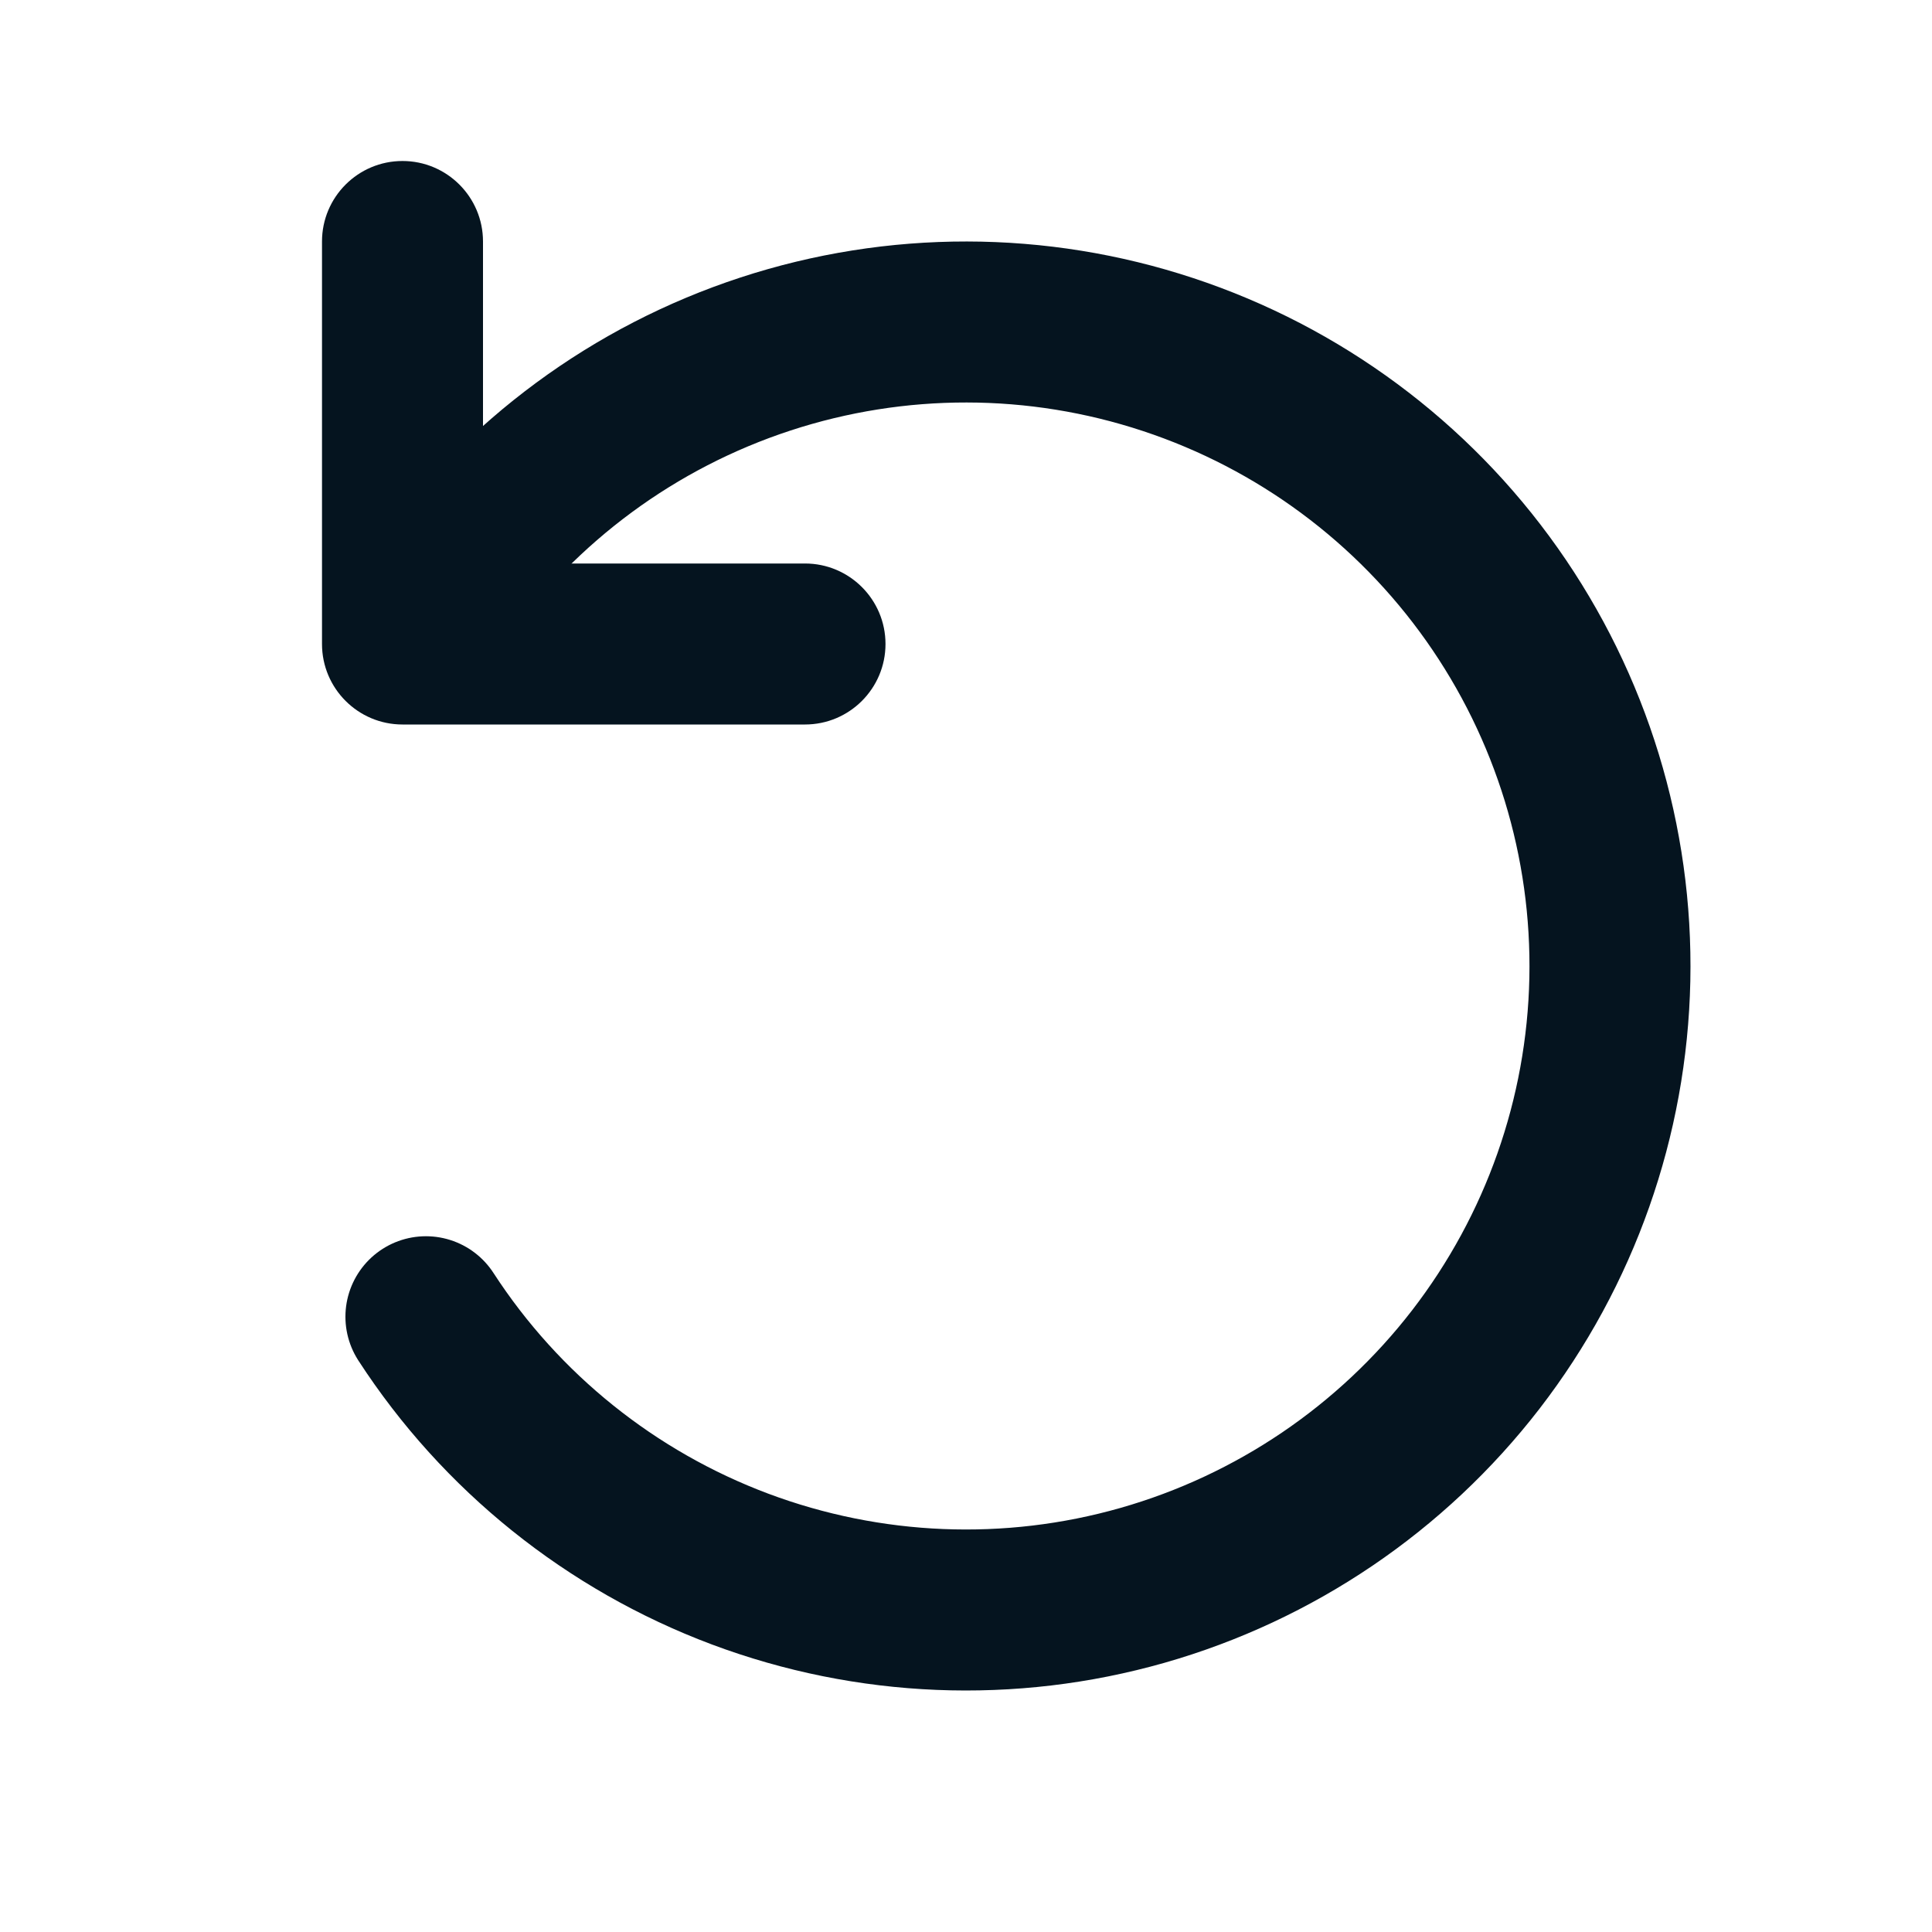
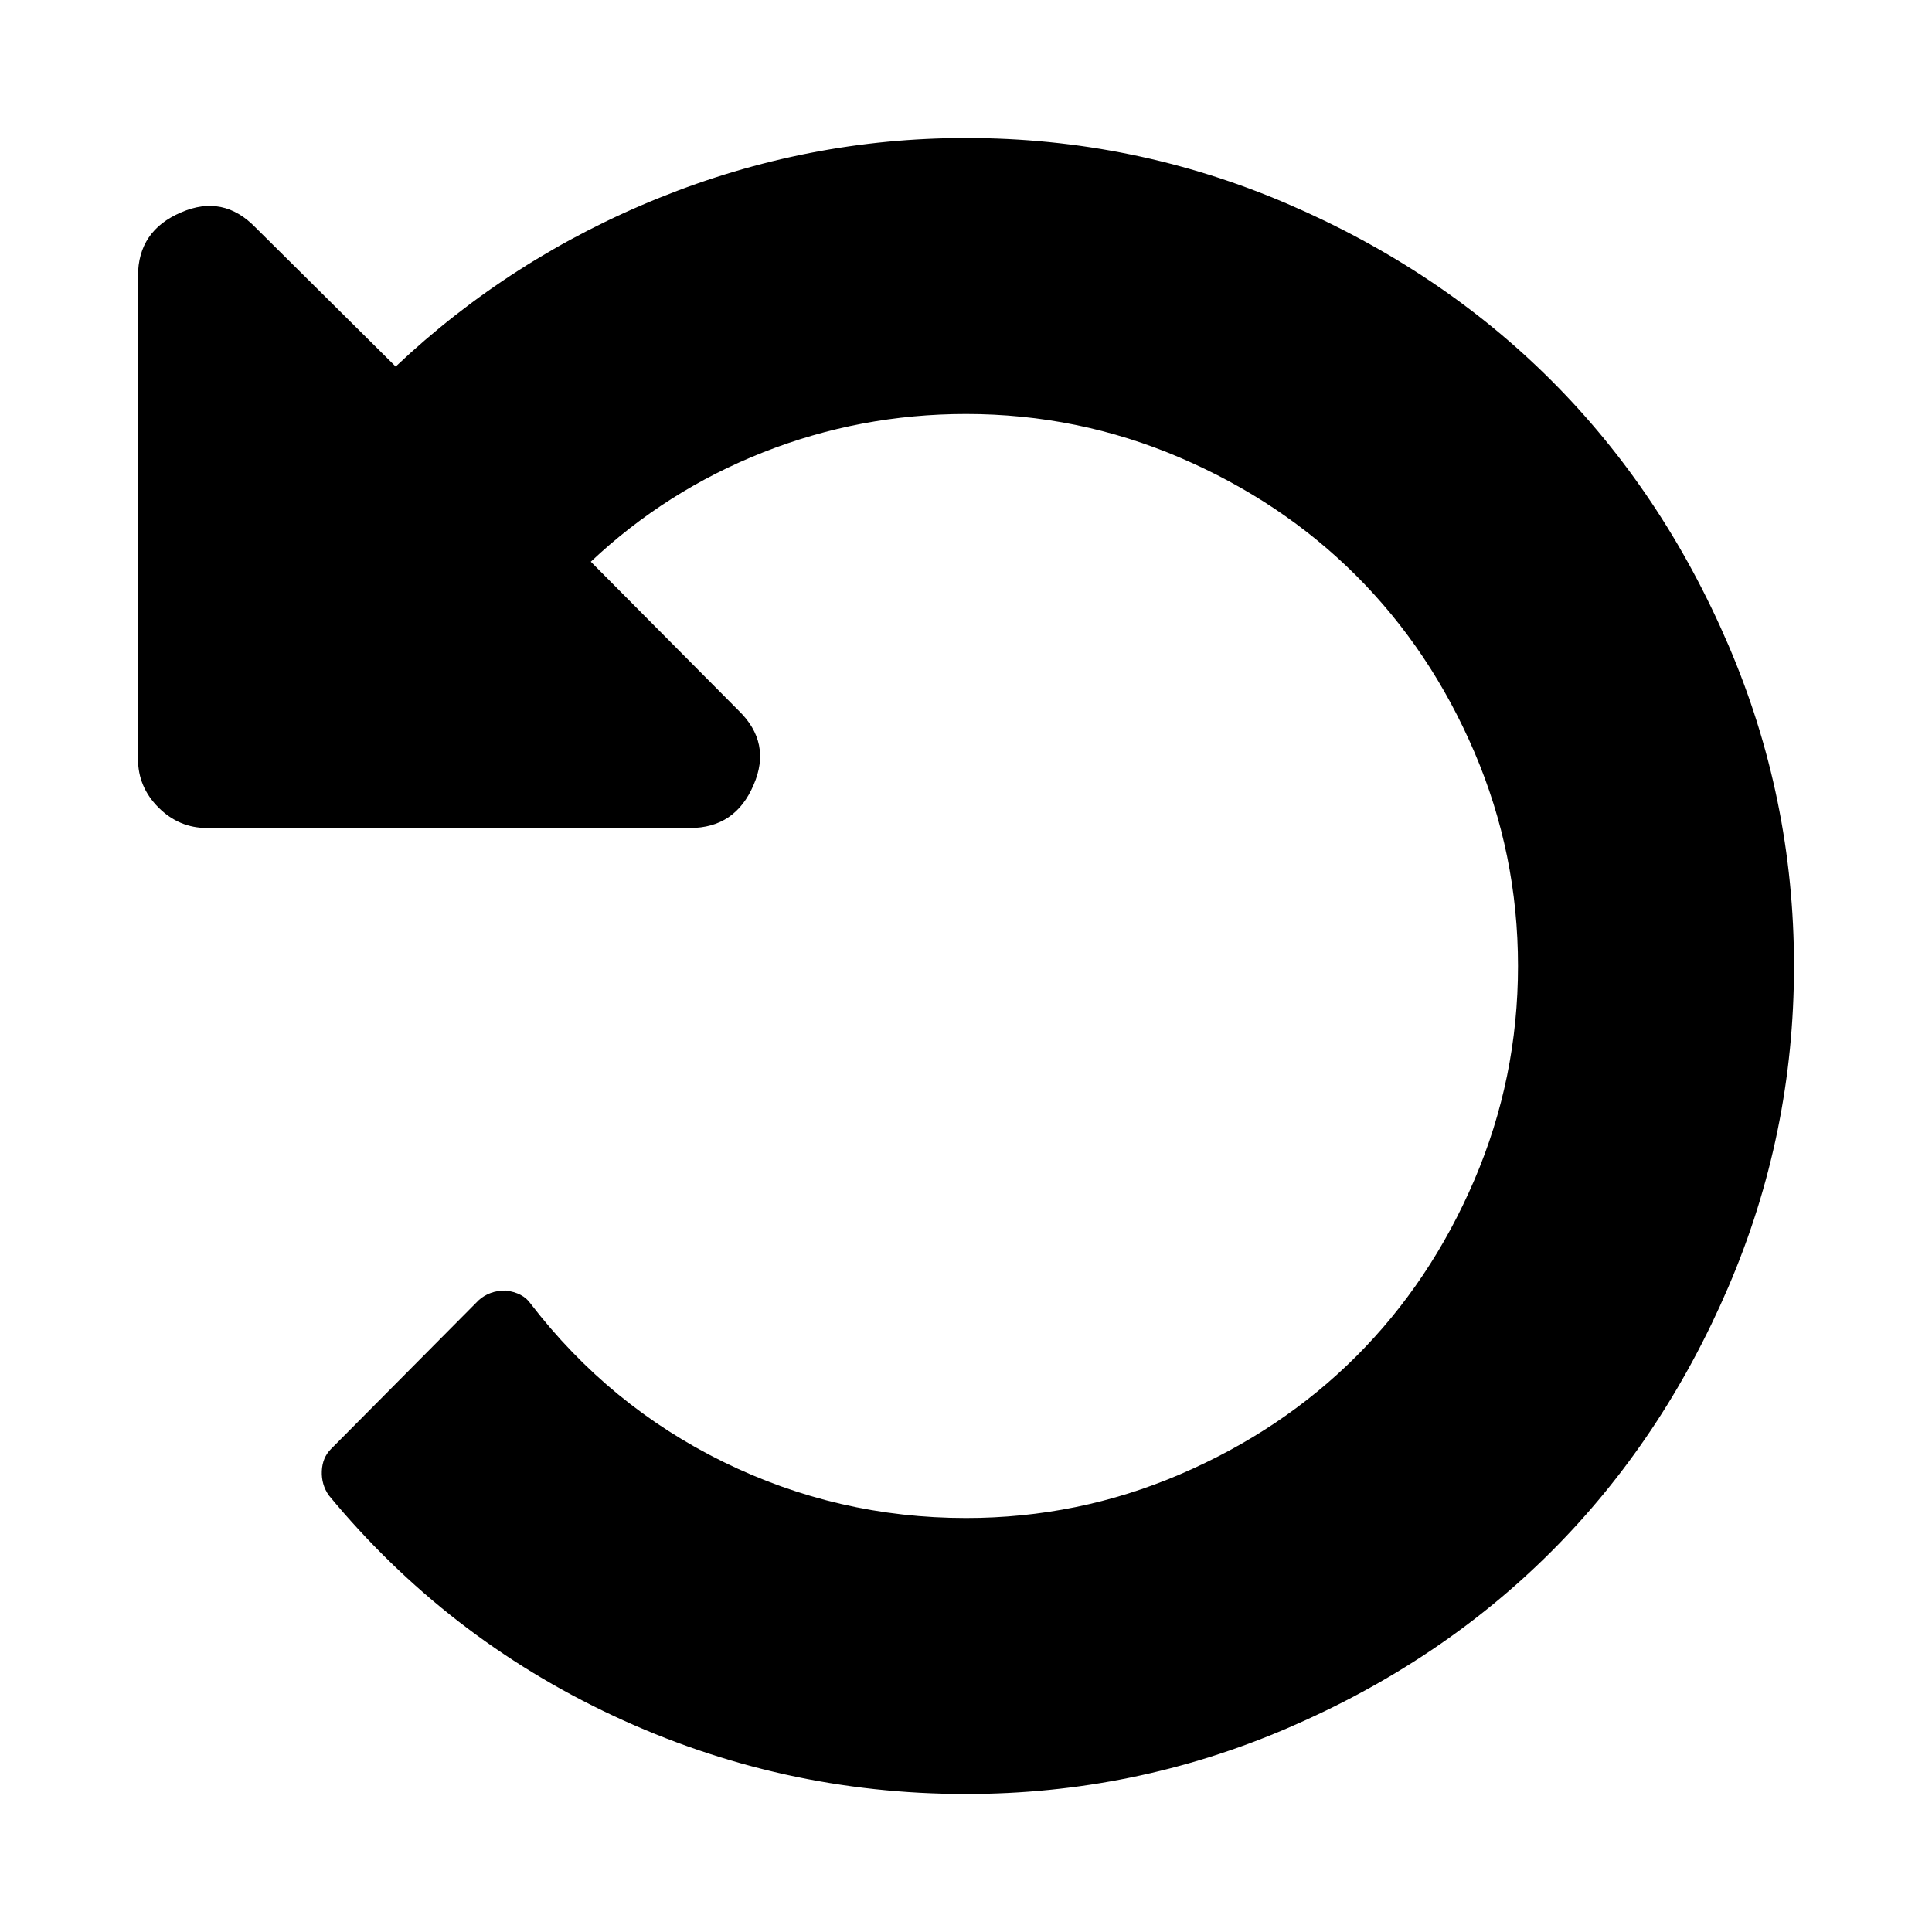
- <svg xmlns="http://www.w3.org/2000/svg" width="24" height="24" viewBox="0 0 24 24" fill="none">
-   <path d="M10 9C10.552 9 11 8.552 11 8C11 7.448 10.552 7 10 7V9ZM5 8H4C4 8.552 4.448 9 5 9V8ZM6 3C6 2.448 5.552 2 5 2C4.448 2 4 2.448 4 3H6ZM10 7H5V9H10V7ZM6 8V3H4V8H6Z" fill="#05141F" />
-   <path d="M5.291 16.357C6.222 17.792 7.59 18.89 9.192 19.491C10.794 20.091 12.546 20.163 14.192 19.694C15.837 19.225 17.289 18.241 18.334 16.887C19.379 15.532 19.962 13.878 19.998 12.168C20.034 10.457 19.52 8.78 18.533 7.383C17.546 5.986 16.136 4.942 14.512 4.405C12.887 3.867 11.134 3.865 9.508 4.398C7.882 4.931 6.47 5.971 5.479 7.366" stroke="#05141F" stroke-width="2" stroke-linecap="round" stroke-linejoin="round" />
+ <svg xmlns="http://www.w3.org/2000/svg" height="1792" viewBox="0 0 1792 1792" width="1792">
+   <path d="M1664 896q0 156-61 298t-164 245-245 164-298 61q-172 0-327-72.5t-264-204.5q-7-10-6.5-22.5t8.5-20.5l137-138q10-9 25-9 16 2 23 12 73 95 179 147t225 52q104 0 198.5-40.5t163.5-109.5 109.5-163.5 40.5-198.5-40.5-198.5-109.5-163.5-163.5-109.5-198.5-40.5q-98 0-188 35.5t-160 101.5l137 138q31 30 14 69-17 40-59 40h-448q-26 0-45-19t-19-45v-448q0-42 40-59 39-17 69 14l130 129q107-101 244.5-156.5t284.5-55.5q156 0 298 61t245 164 164 245 61 298z" />
</svg>
